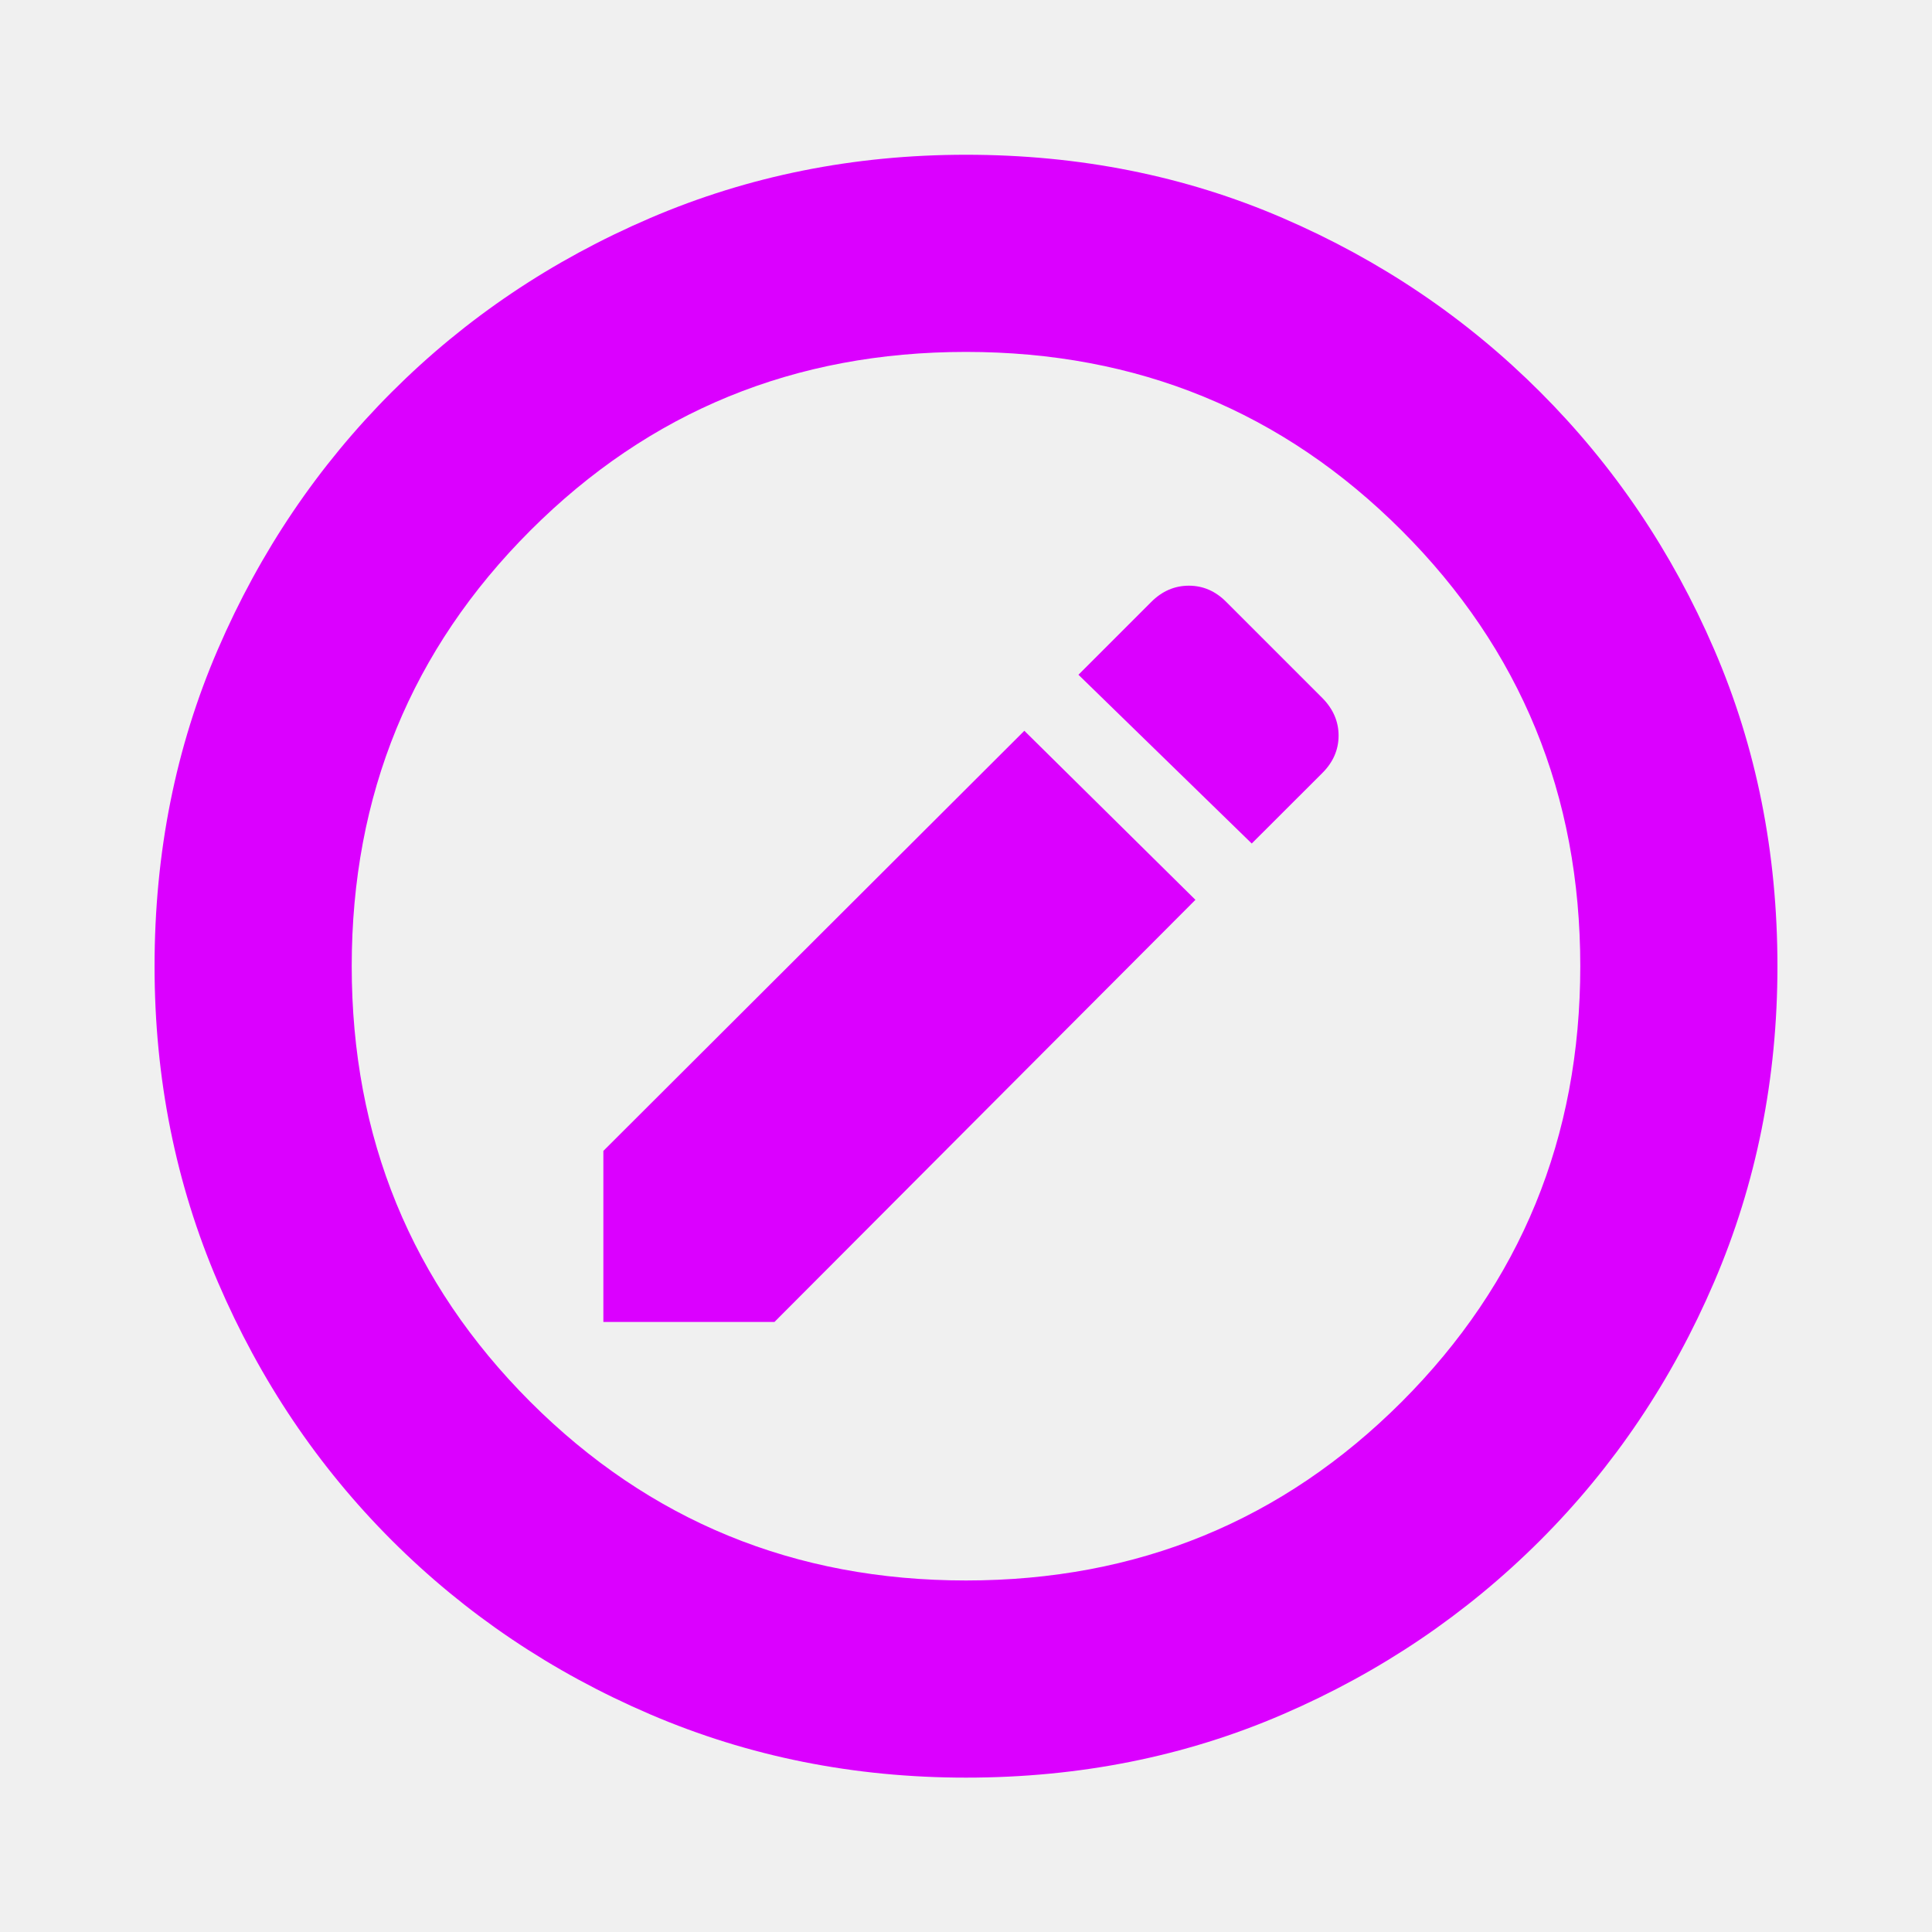
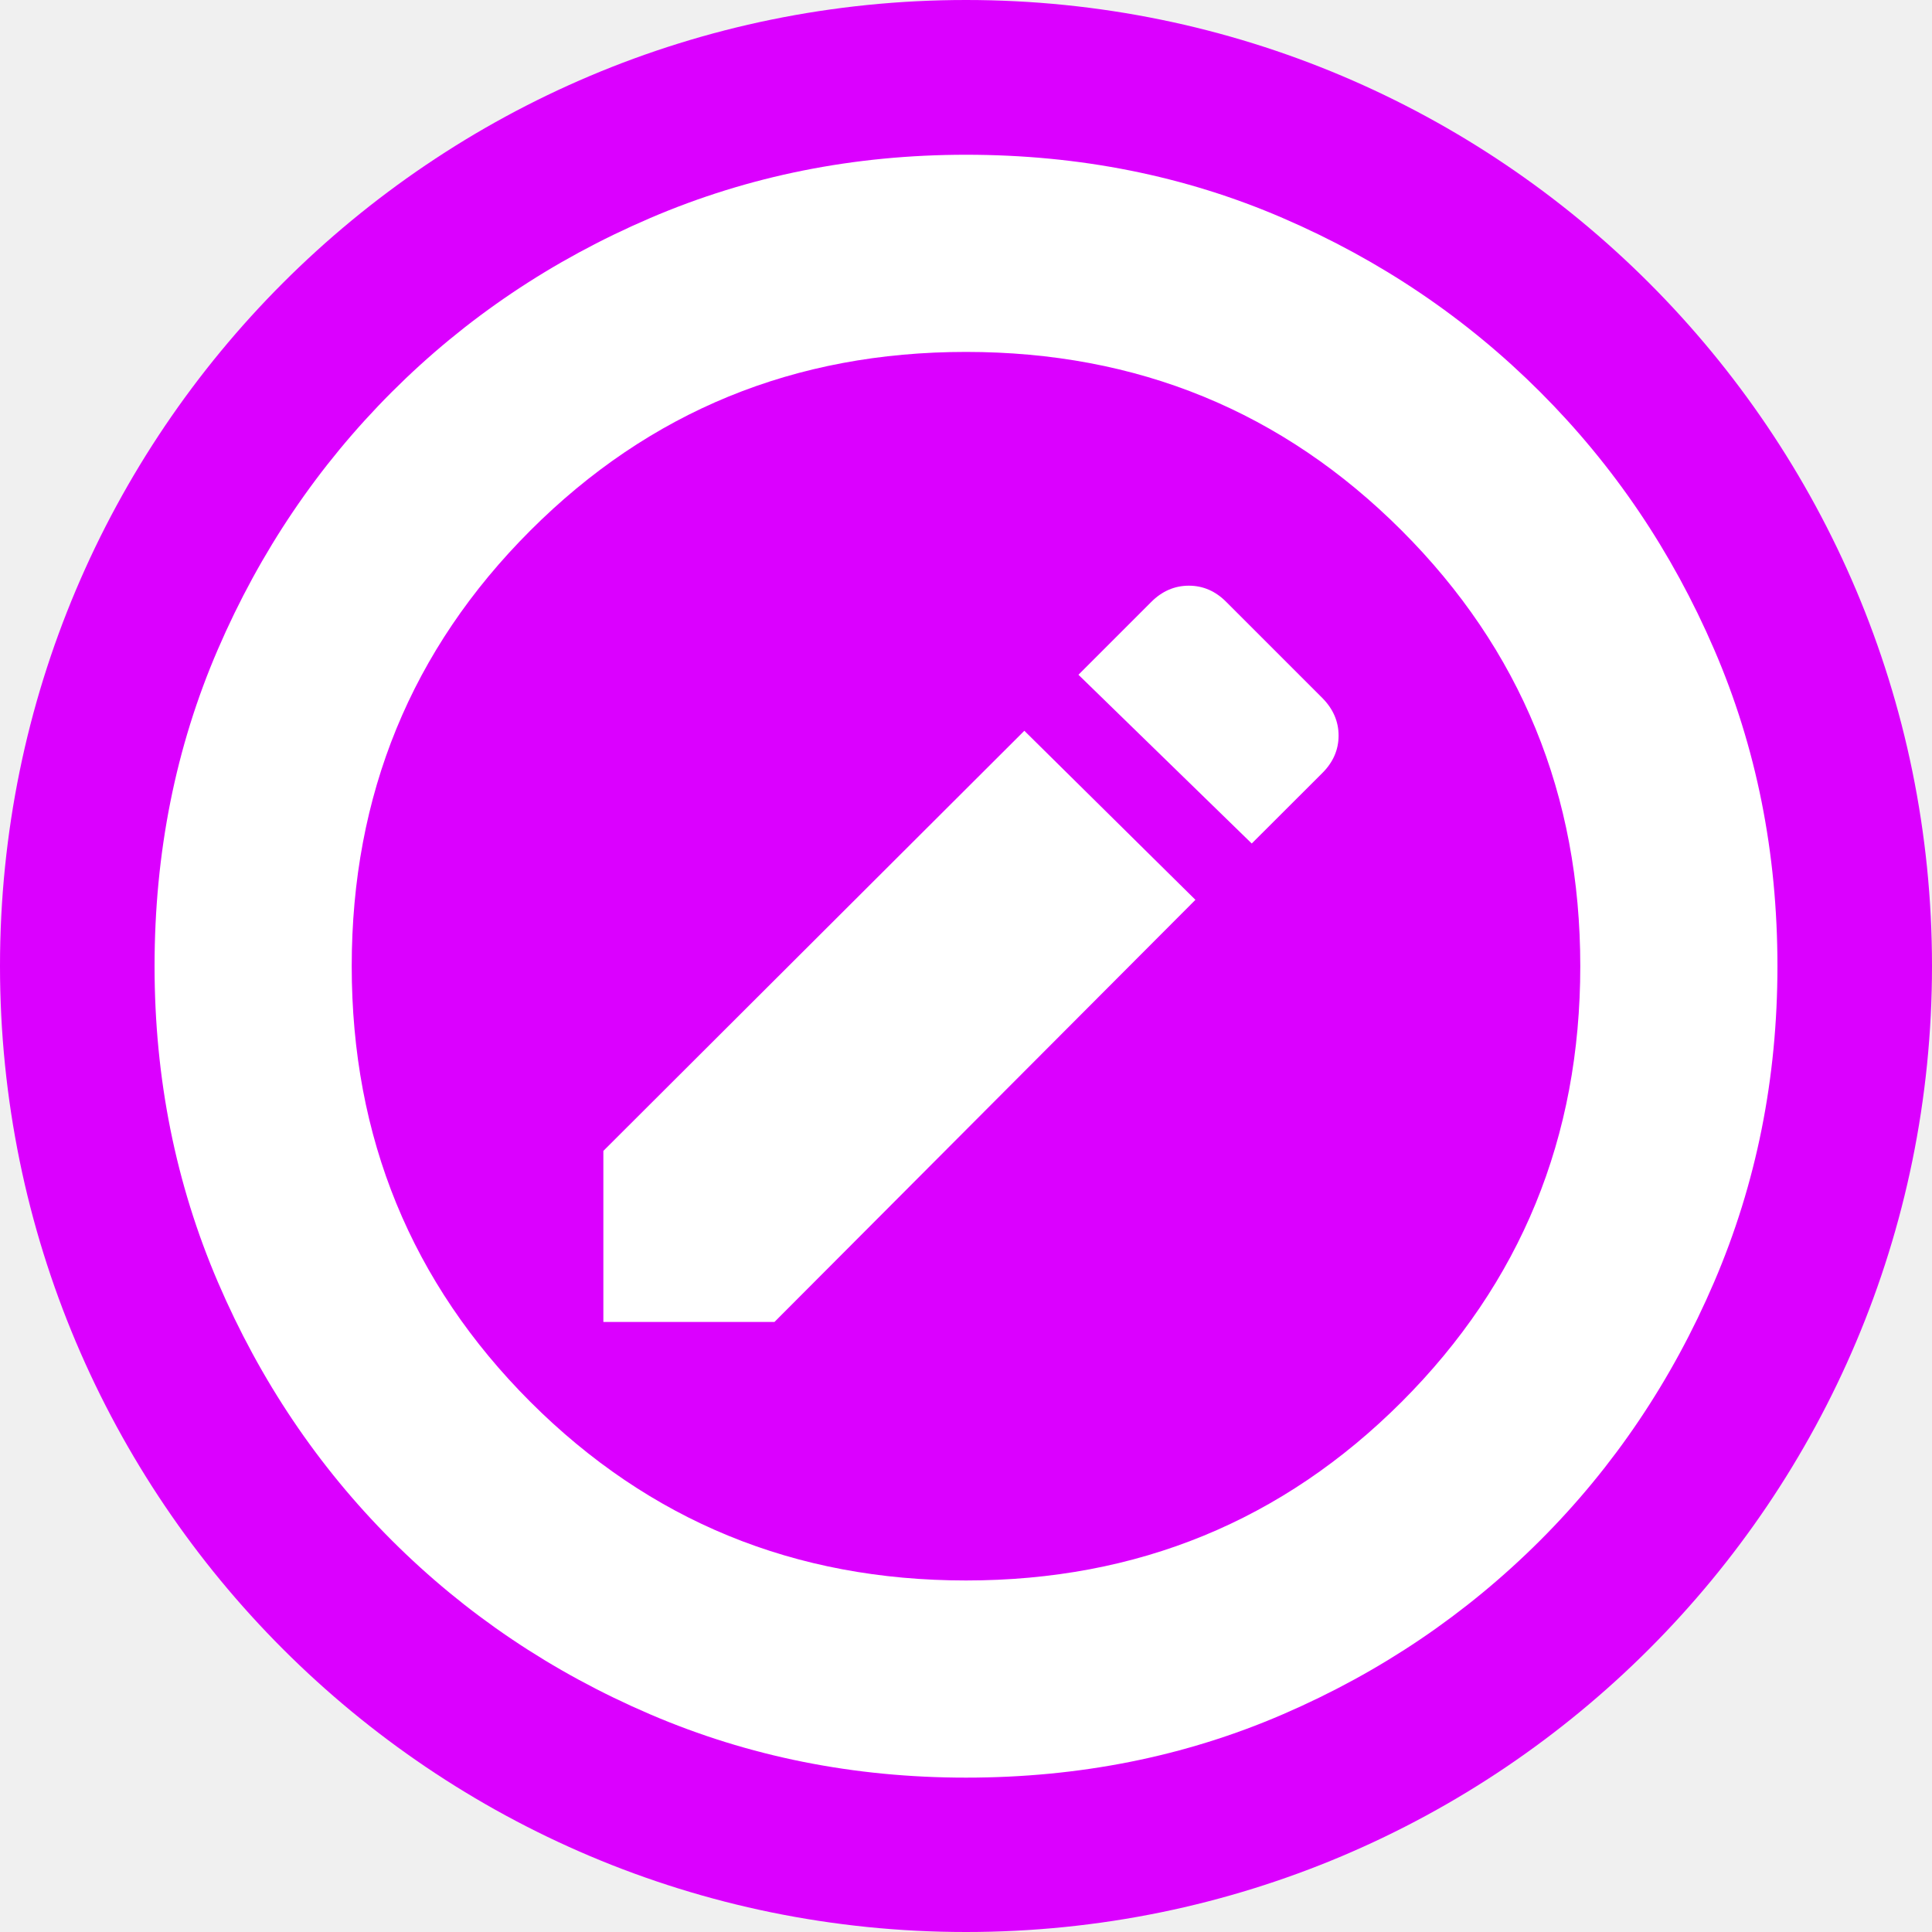
<svg xmlns="http://www.w3.org/2000/svg" width="20" height="20" viewBox="0 0 20 20" fill="none">
-   <mask id="mask0_351_11901" style="mask-type:alpha" maskUnits="userSpaceOnUse" x="0" y="0" width="20" height="20">
+   <circle cx="10" cy="10" r="10" fill="#DB00FF" />
+   <mask id="mask0_351_11899" style="mask-type:alpha" maskUnits="userSpaceOnUse" x="0" y="0" width="20" height="20">
    <rect width="20" height="20" fill="#D9D9D9" />
  </mask>
-   <g mask="url(#mask0_351_11901)">
-     <path d="M6.246 13.685H8.017L12.375 9.315L10.604 7.565L6.246 11.914V13.685ZM12.958 8.732L13.687 8.004C13.8 7.892 13.857 7.762 13.857 7.615C13.857 7.468 13.8 7.337 13.687 7.224L12.696 6.233C12.584 6.119 12.454 6.063 12.307 6.063C12.16 6.063 12.029 6.119 11.916 6.233L11.164 6.985L12.958 8.732ZM10 18.402C8.84 18.402 7.75 18.184 6.731 17.747C5.712 17.31 4.82 16.709 4.056 15.946C3.292 15.182 2.692 14.29 2.255 13.271C1.818 12.252 1.6 11.162 1.6 10.002C1.6 8.828 1.818 7.735 2.255 6.723C2.692 5.71 3.292 4.822 4.056 4.058C4.82 3.294 5.712 2.694 6.731 2.257C7.75 1.82 8.84 1.602 10 1.602C11.174 1.602 12.267 1.82 13.279 2.257C14.292 2.694 15.18 3.294 15.944 4.058C16.708 4.822 17.308 5.71 17.745 6.723C18.182 7.735 18.4 8.828 18.4 10.002C18.4 11.162 18.182 12.252 17.745 13.271C17.308 14.29 16.708 15.182 15.944 15.946C15.18 16.709 14.292 17.31 13.279 17.747C12.267 18.184 11.174 18.402 10 18.402ZM10 16.361C11.774 16.361 13.277 15.744 14.51 14.512C15.742 13.279 16.359 11.776 16.359 10.002C16.359 8.228 15.742 6.724 14.51 5.492C13.277 4.259 11.774 3.643 10 3.643C8.226 3.643 6.723 4.259 5.49 5.492C4.258 6.724 3.641 8.228 3.641 10.002C3.641 11.776 4.258 13.279 5.49 14.512C6.723 15.744 8.226 16.361 10 16.361Z" fill="#db00ff" />
+   <g mask="url(#mask0_351_11899)">
+     <path d="M6.246 13.685H8.017L12.375 9.315L10.604 7.565L6.246 11.914V13.685ZM12.958 8.732L13.687 8.004C13.8 7.892 13.857 7.762 13.857 7.615C13.857 7.468 13.8 7.337 13.687 7.224L12.696 6.233C12.584 6.119 12.454 6.063 12.307 6.063C12.16 6.063 12.029 6.119 11.916 6.233L11.164 6.985L12.958 8.732ZM10 18.402C8.84 18.402 7.75 18.184 6.731 17.747C5.712 17.31 4.82 16.709 4.056 15.946C3.292 15.182 2.692 14.29 2.255 13.271C1.818 12.252 1.6 11.162 1.6 10.002C1.6 8.828 1.818 7.735 2.255 6.723C2.692 5.71 3.292 4.822 4.056 4.058C4.82 3.294 5.712 2.694 6.731 2.257C7.75 1.82 8.84 1.602 10 1.602C11.174 1.602 12.267 1.82 13.279 2.257C14.292 2.694 15.18 3.294 15.944 4.058C16.708 4.822 17.308 5.71 17.745 6.723C18.182 7.735 18.4 8.828 18.4 10.002C18.4 11.162 18.182 12.252 17.745 13.271C17.308 14.29 16.708 15.182 15.944 15.946C15.18 16.709 14.292 17.31 13.279 17.747C12.267 18.184 11.174 18.402 10 18.402ZM10 16.361C11.774 16.361 13.277 15.744 14.51 14.512C15.742 13.279 16.359 11.776 16.359 10.002C16.359 8.228 15.742 6.724 14.51 5.492C13.277 4.259 11.774 3.643 10 3.643C8.226 3.643 6.723 4.259 5.49 5.492C4.258 6.724 3.641 8.228 3.641 10.002C3.641 11.776 4.258 13.279 5.49 14.512C6.723 15.744 8.226 16.361 10 16.361Z" fill="white" />
  </g>
</svg>
